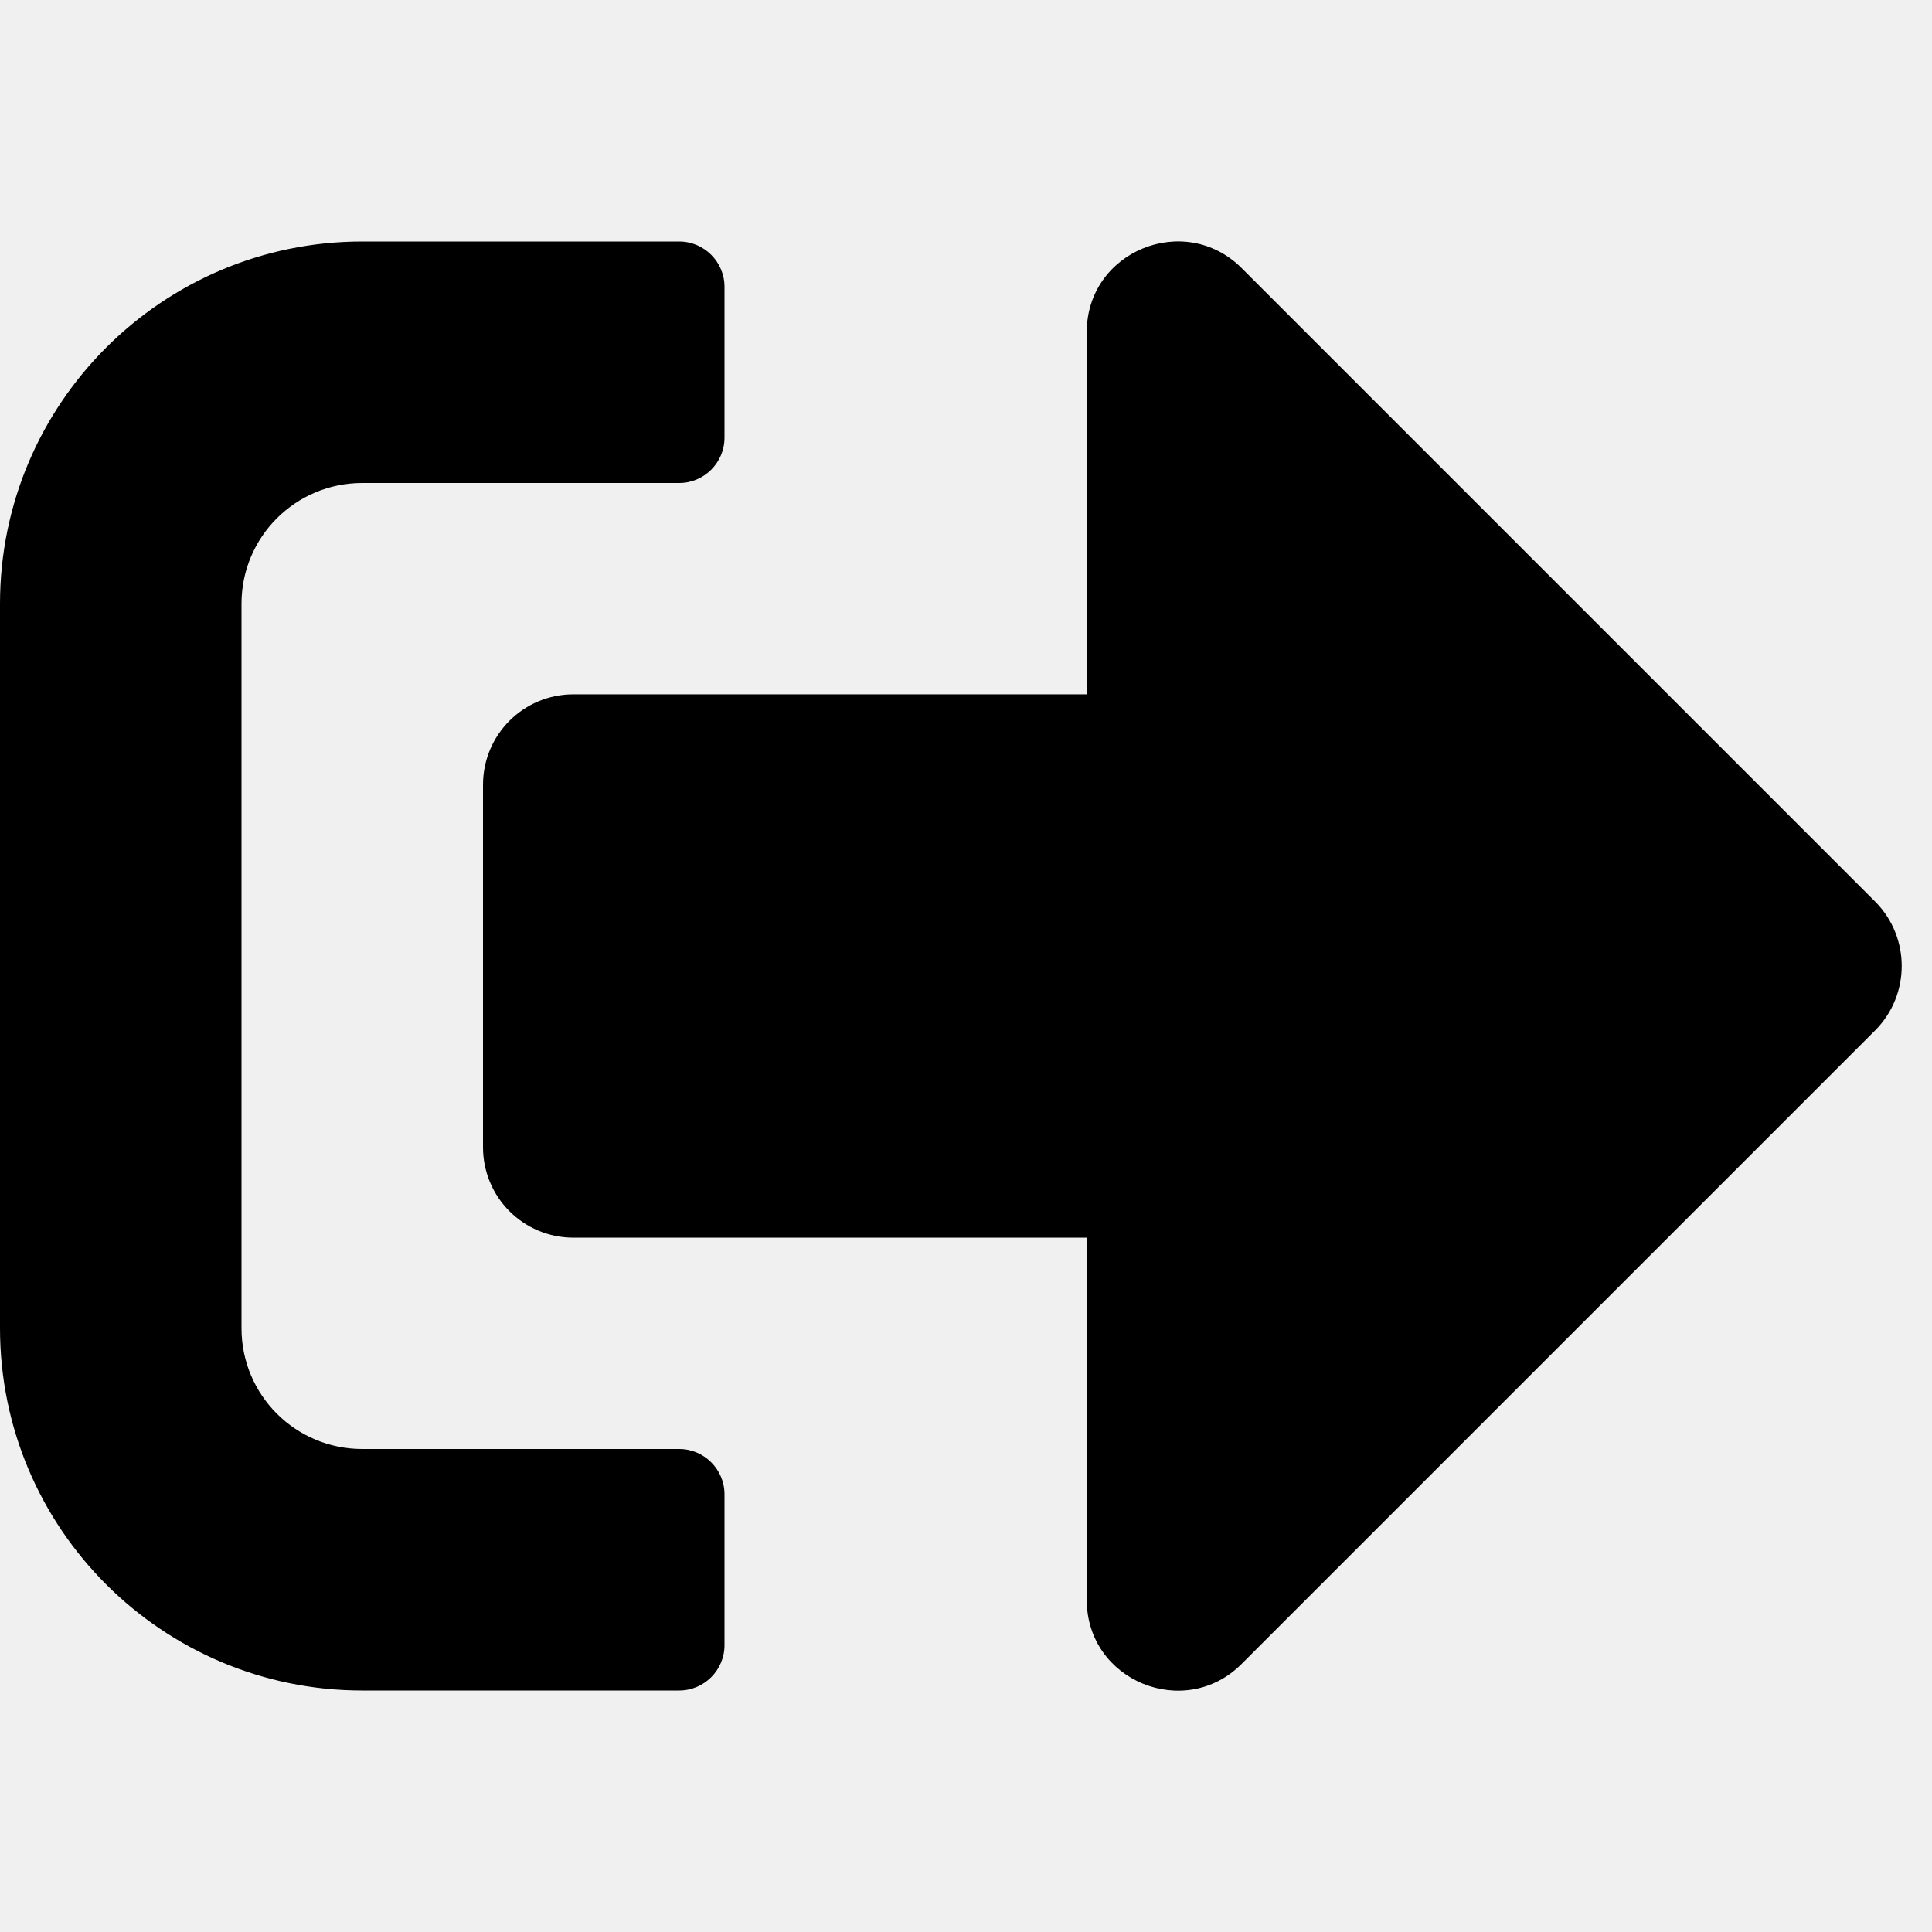
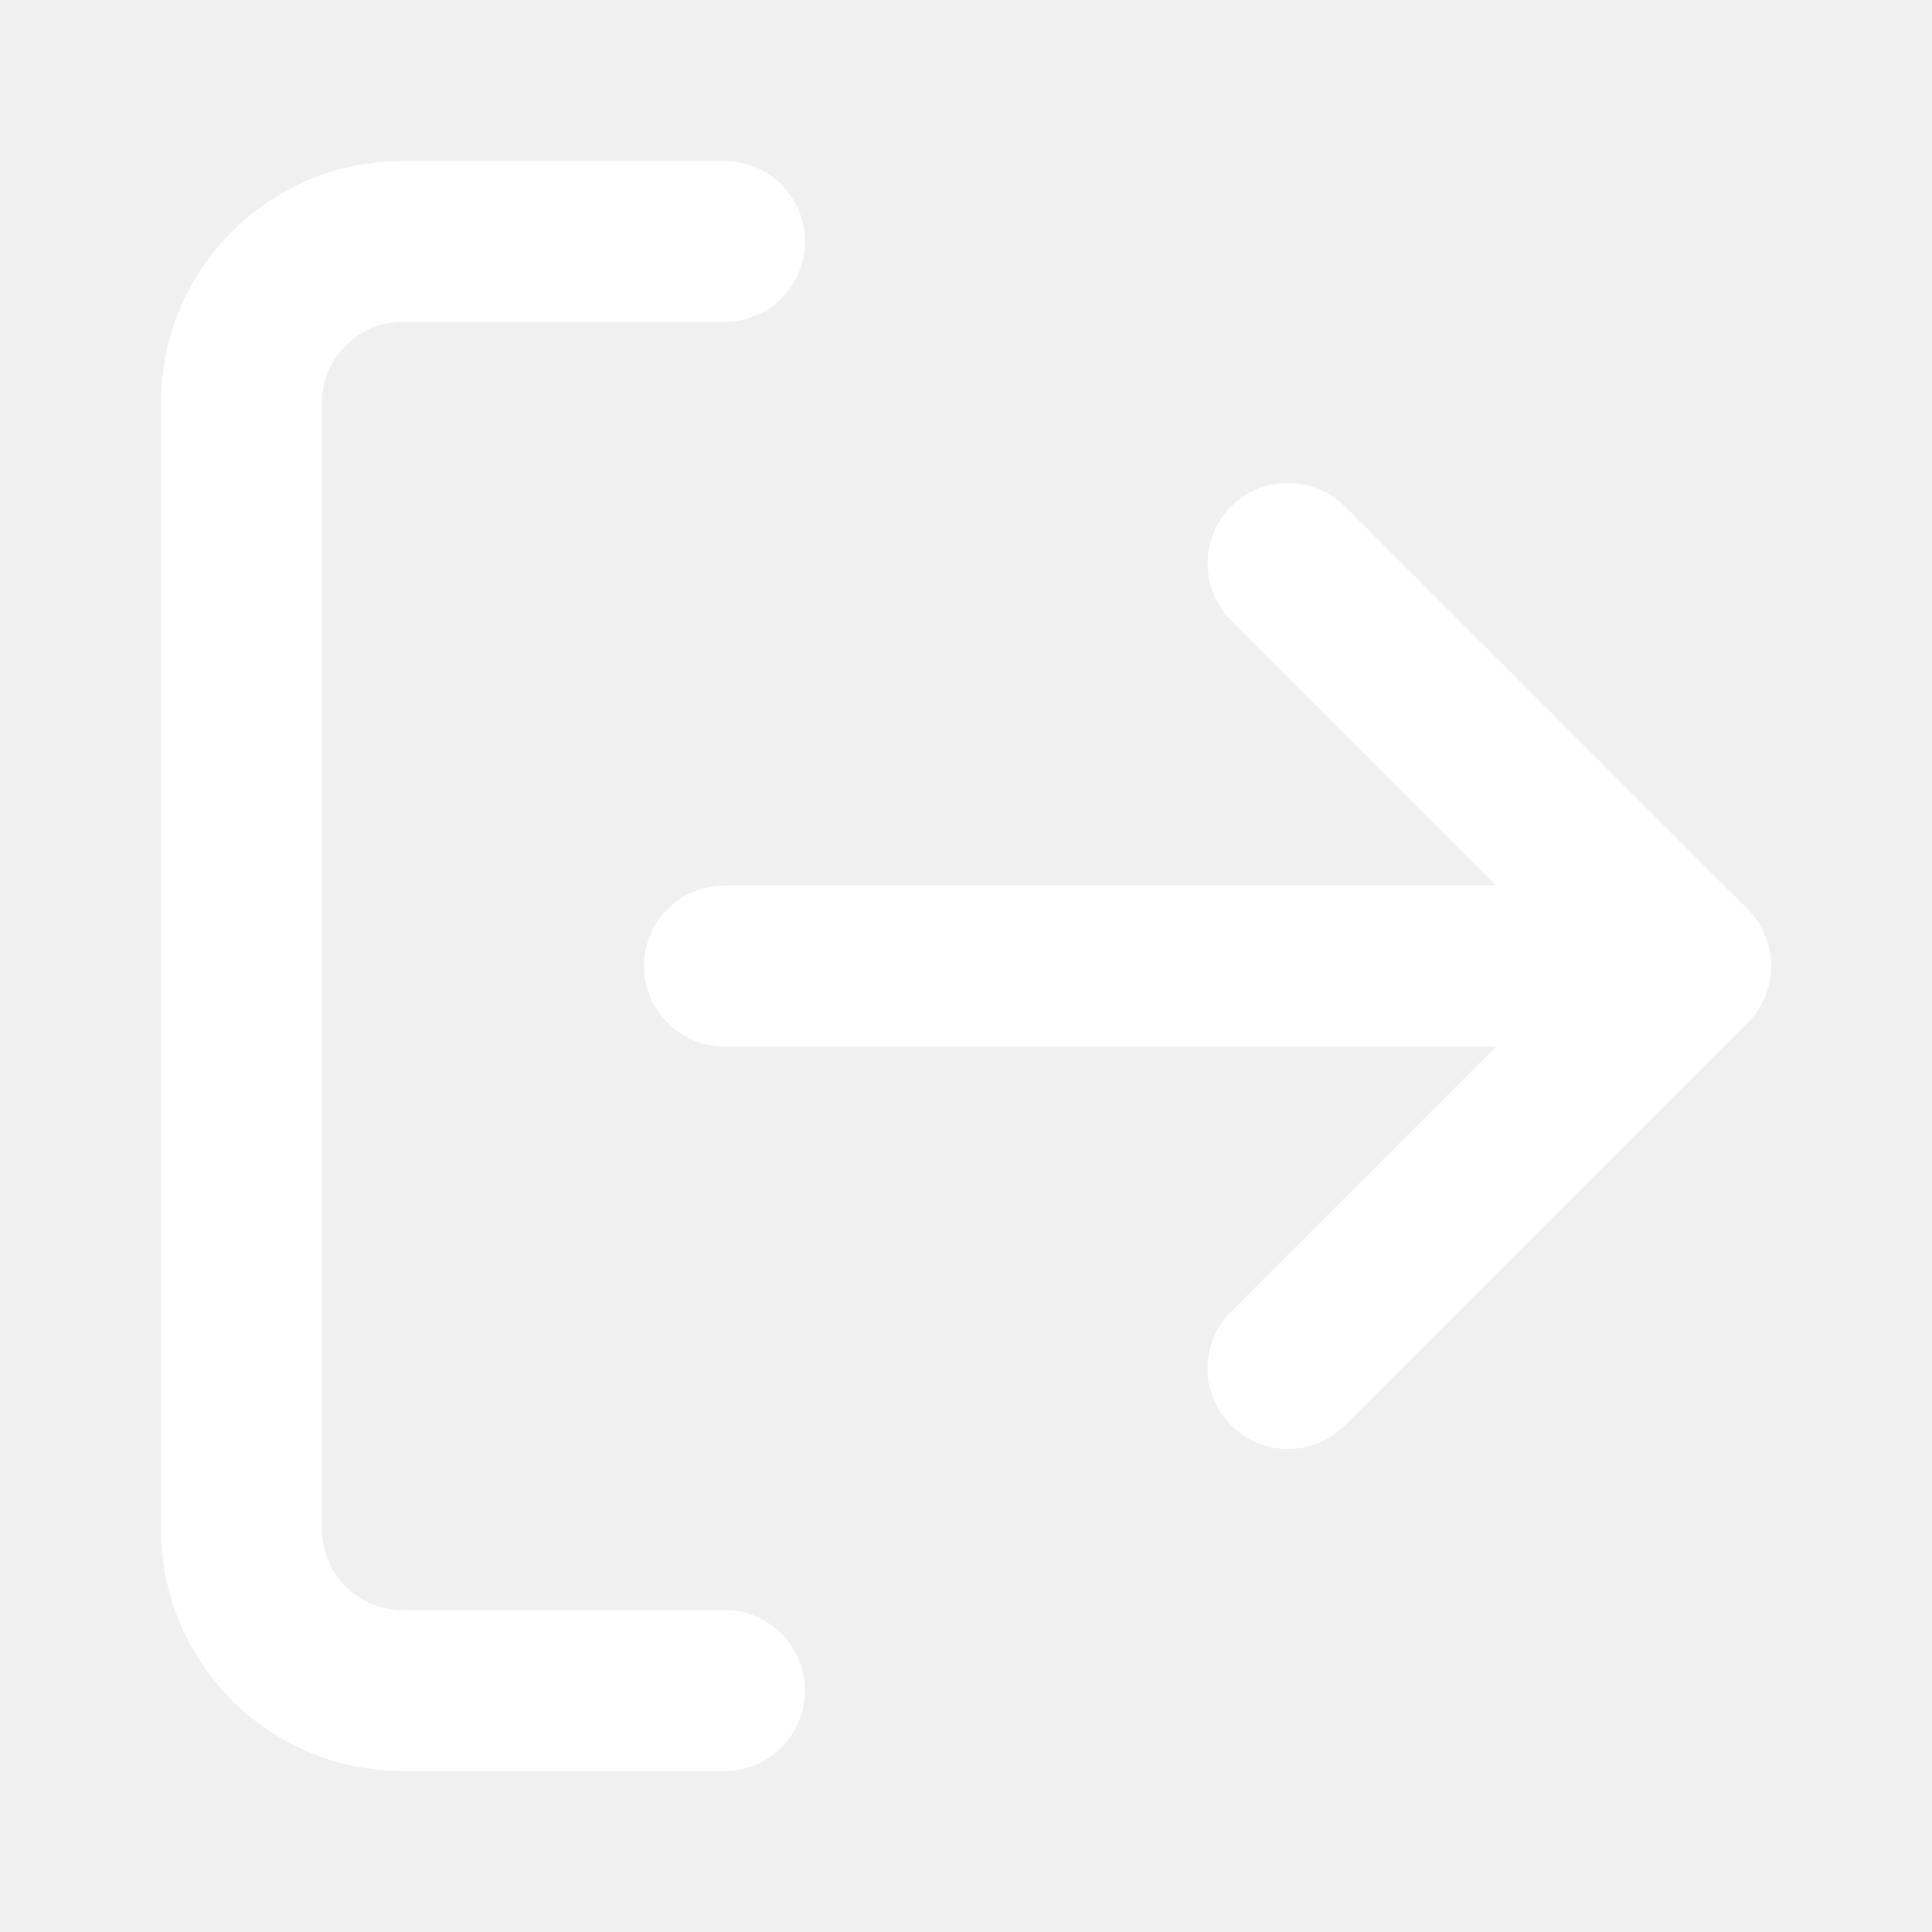
- <svg xmlns="http://www.w3.org/2000/svg" viewBox="0 0 512 512">
-   <path d="M497 273L329 441c-15 15-41 4.5-41-17v-96H152c-13.3 0-24-10.7-24-24v-96c0-13.3 10.7-24 24-24h136V88c0-21.4 25.9-32 41-17l168 168c9.3 9.4 9.3 24.6 0 34zM192 436v-40c0-6.6-5.4-12-12-12H96c-17.7 0-32-14.3-32-32V160c0-17.7 14.3-32 32-32h84c6.6 0 12-5.4 12-12V76c0-6.6-5.4-12-12-12H96c-53 0-96 43-96 96v192c0 53 43 96 96 96h84c6.6 0 12-5.4 12-12z" />
+ <svg xmlns="http://www.w3.org/2000/svg" width="24" height="24" viewBox="0 0 24 24" fill="none" stroke="#ffffff" stroke-width="2" stroke-linecap="round" stroke-linejoin="round" class="feather feather-log-out">
+   <path d="M9 21H5a2 2 0 0 1-2-2V5a2 2 0 0 1 2-2h4" />
+   <polyline points="16 17 21 12 16 7" />
+   <line x1="21" y1="12" x2="9" y2="12" />
</svg>
